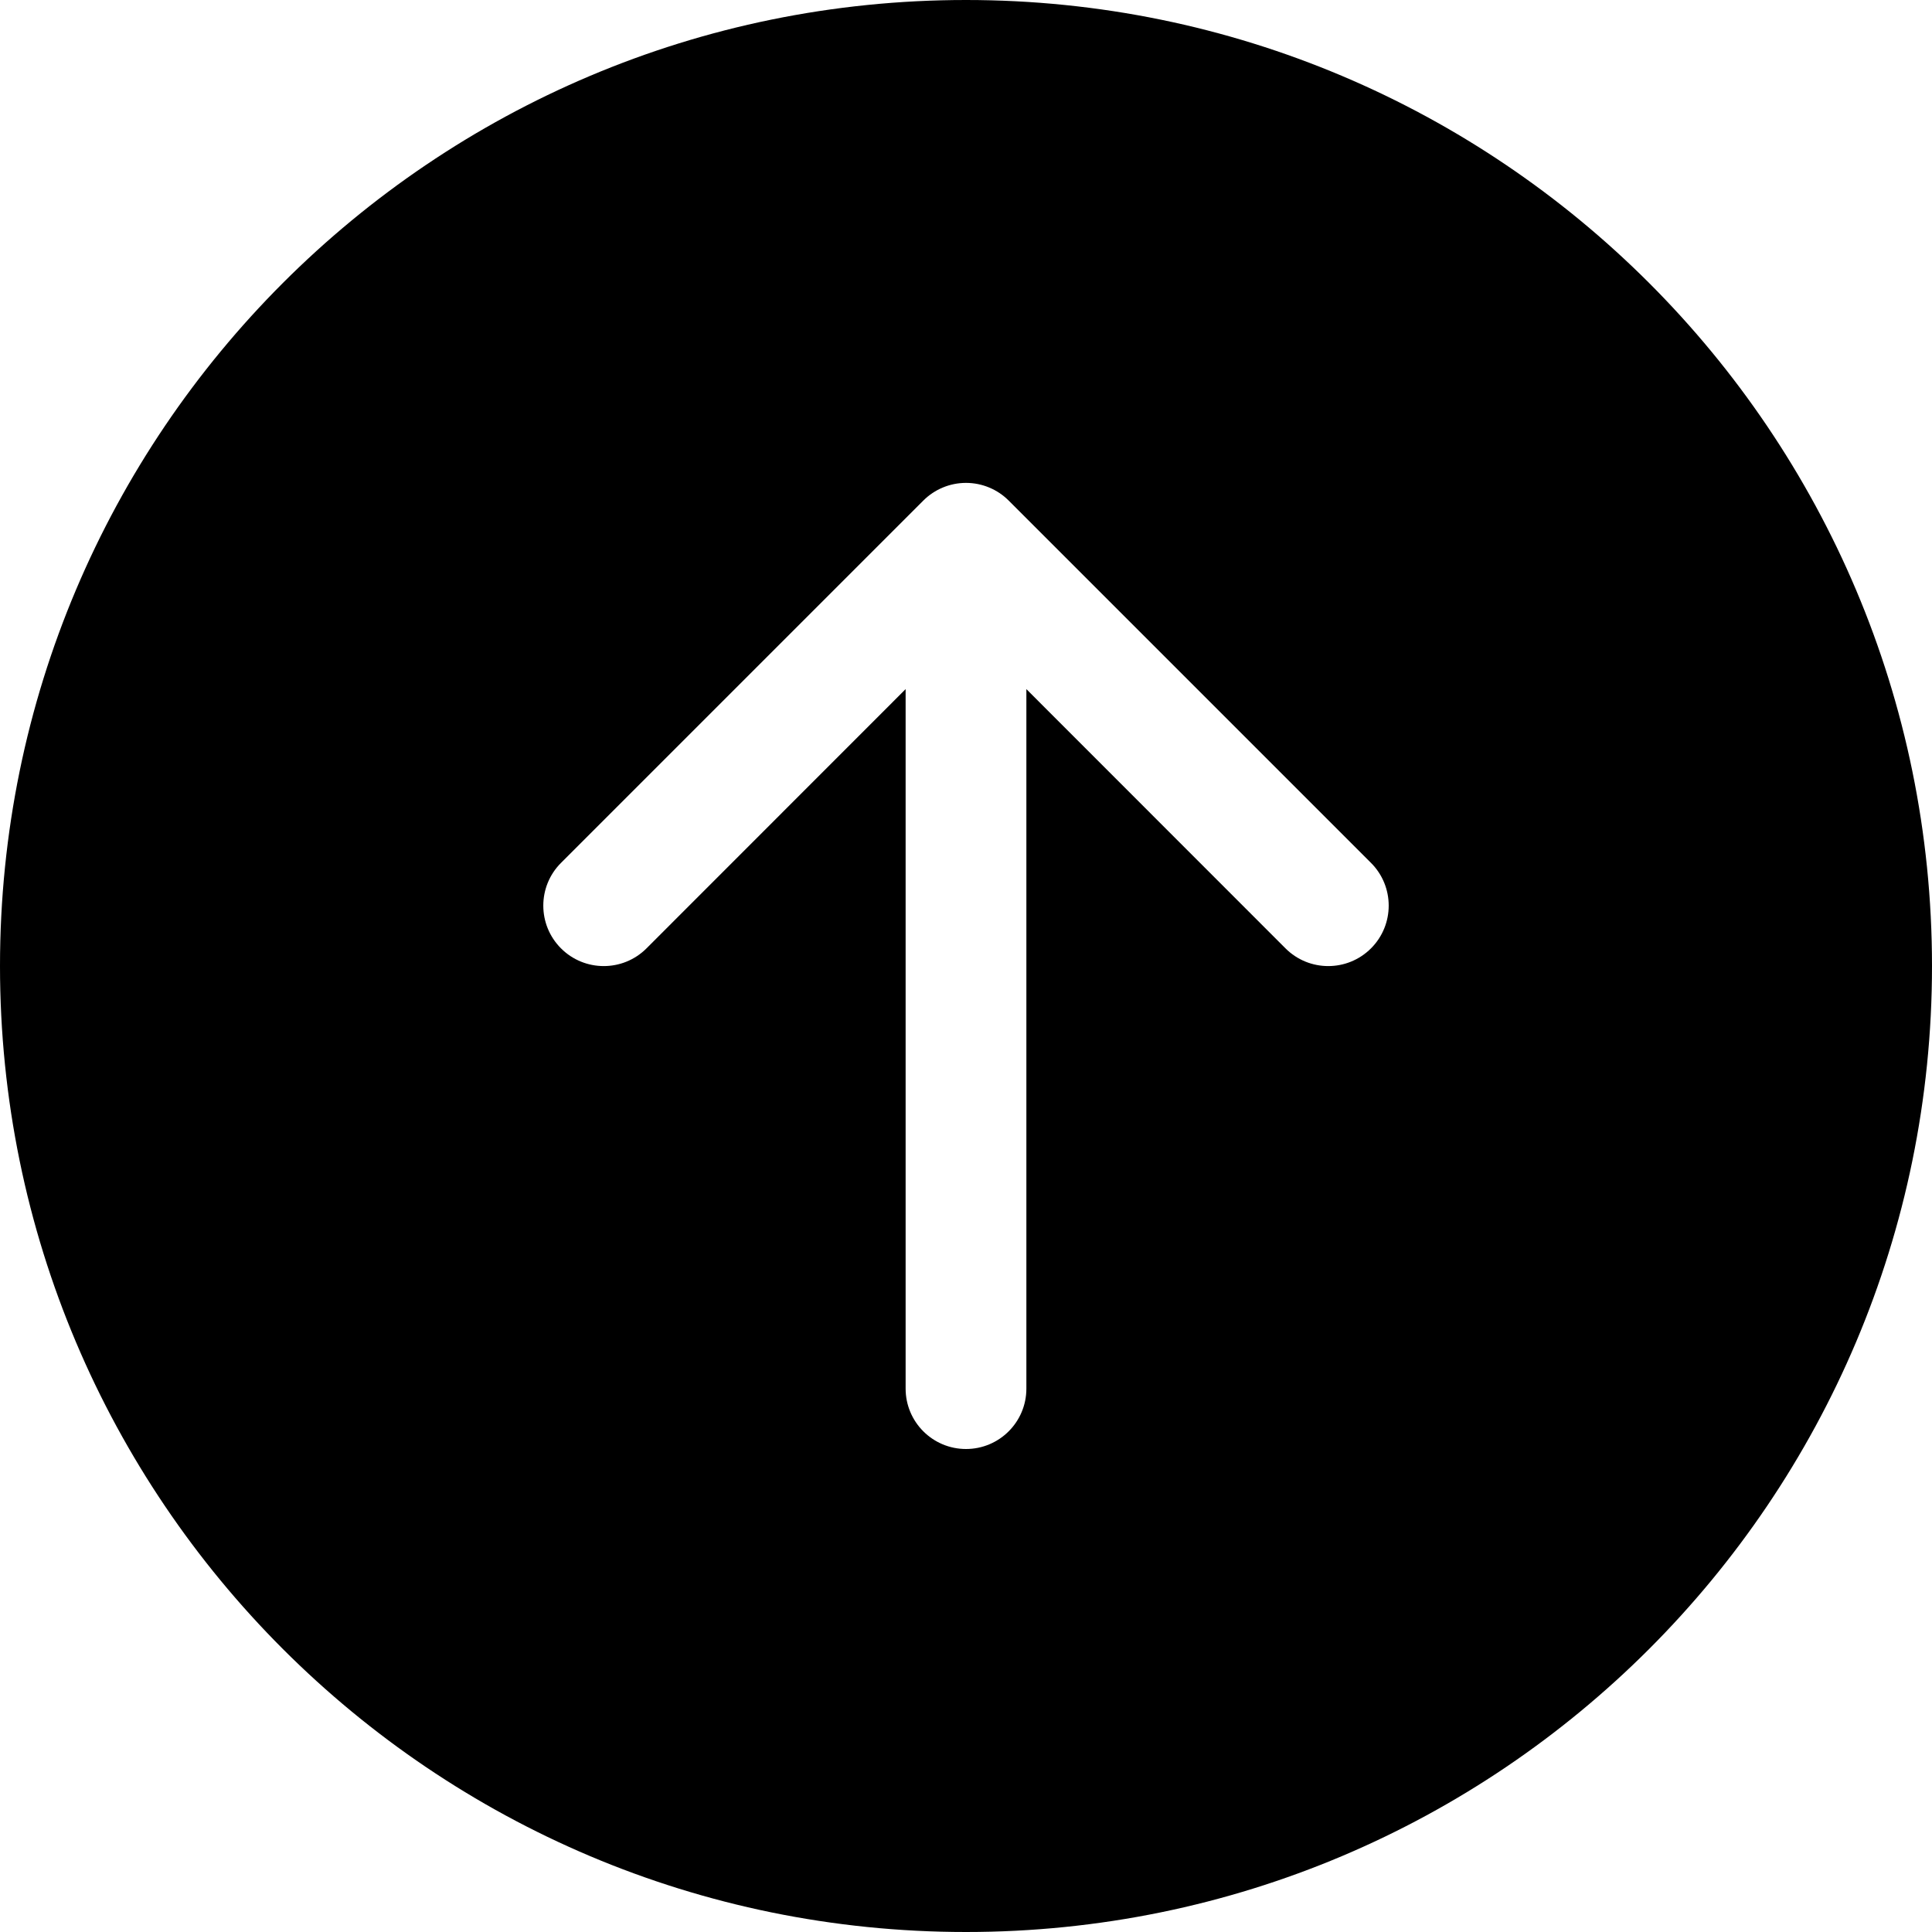
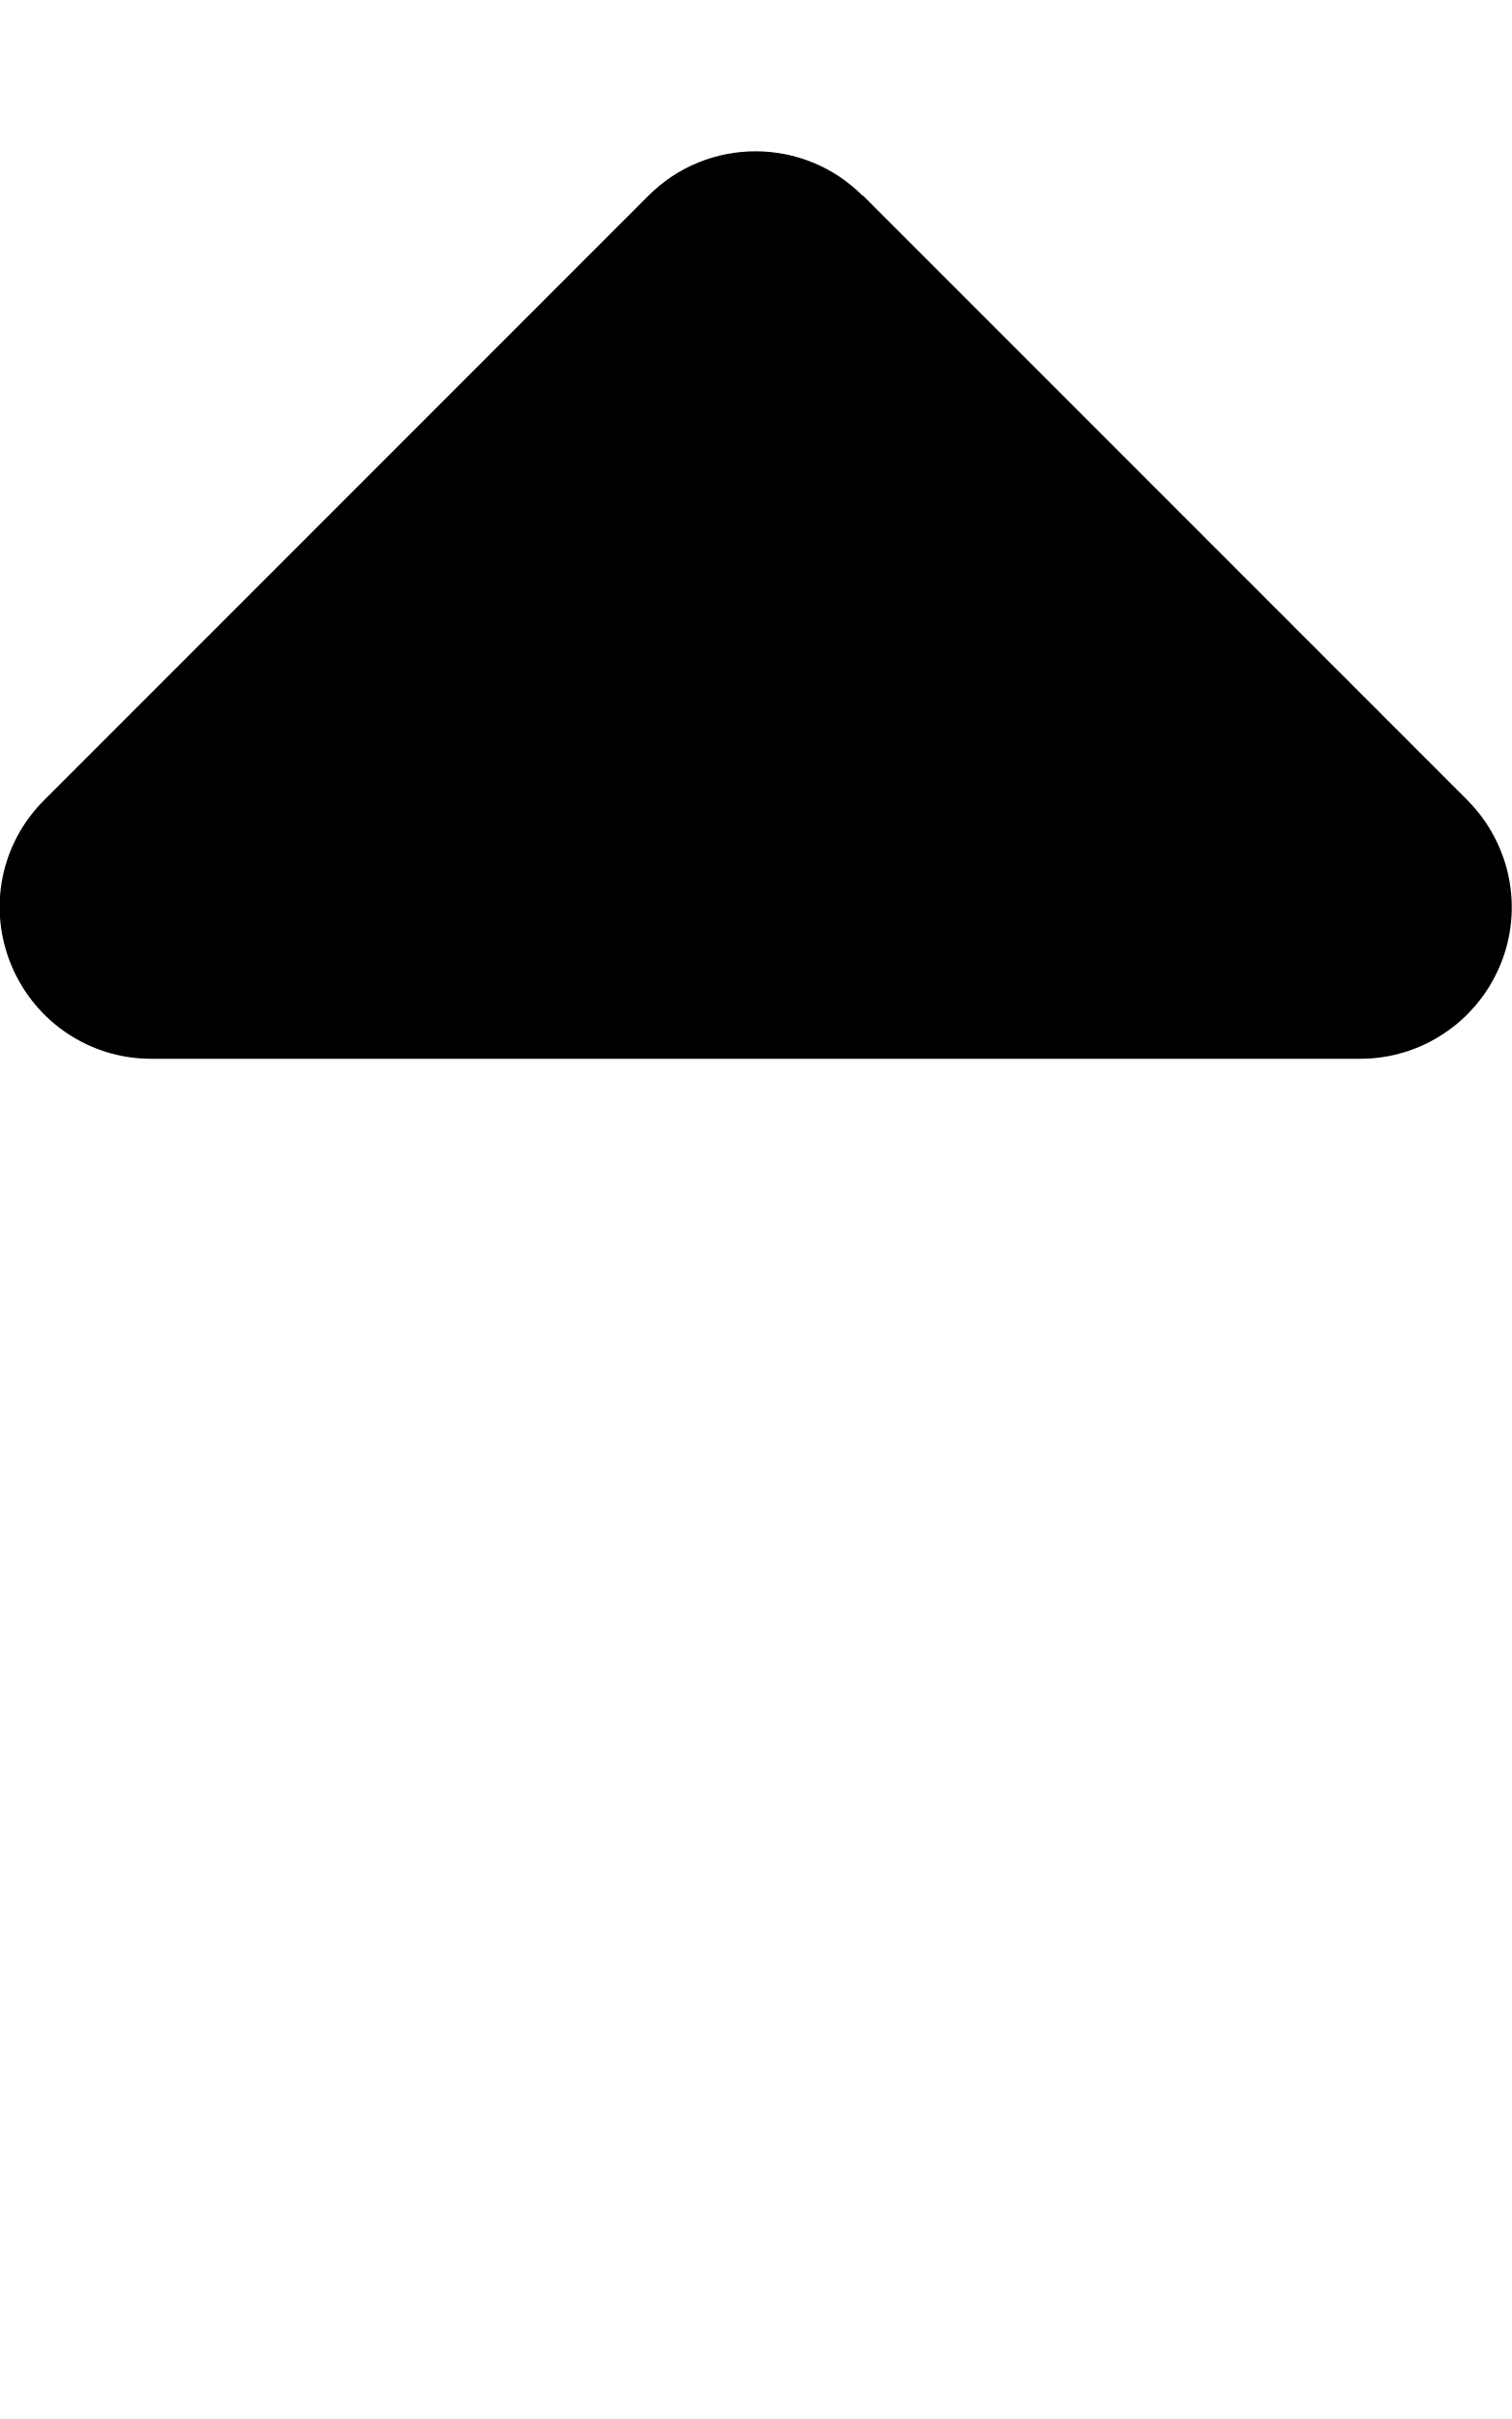
- <svg xmlns="http://www.w3.org/2000/svg" width="16" height="16" fill="currentColor" class="bi bi-arrow-up-circle-fill" viewBox="0 0 16 16">
-   <path d="M16 8A8 8 0 1 0 0 8a8 8 0 0 0 16 0zm-7.5 3.5a.5.5 0 0 1-1 0V5.707L5.354 7.854a.5.5 0 1 1-.708-.708l3-3a.5.5 0 0 1 .708 0l3 3a.5.5 0 0 1-.708.708L8.5 5.707V11.5z" />
+ <svg xmlns="http://www.w3.org/2000/svg" viewBox="0 0 320 512">
+   <path d="M182.6 41.4c-12.5-12.5-32.8-12.5-45.3 0l-128 128c-9.2 9.2-11.9 22.9-6.9 34.9s16.6 19.8 29.6 19.8H288c12.9 0 24.6-7.8 29.6-19.8s2.2-25.7-6.9-34.9l-128-128z" />
</svg>
